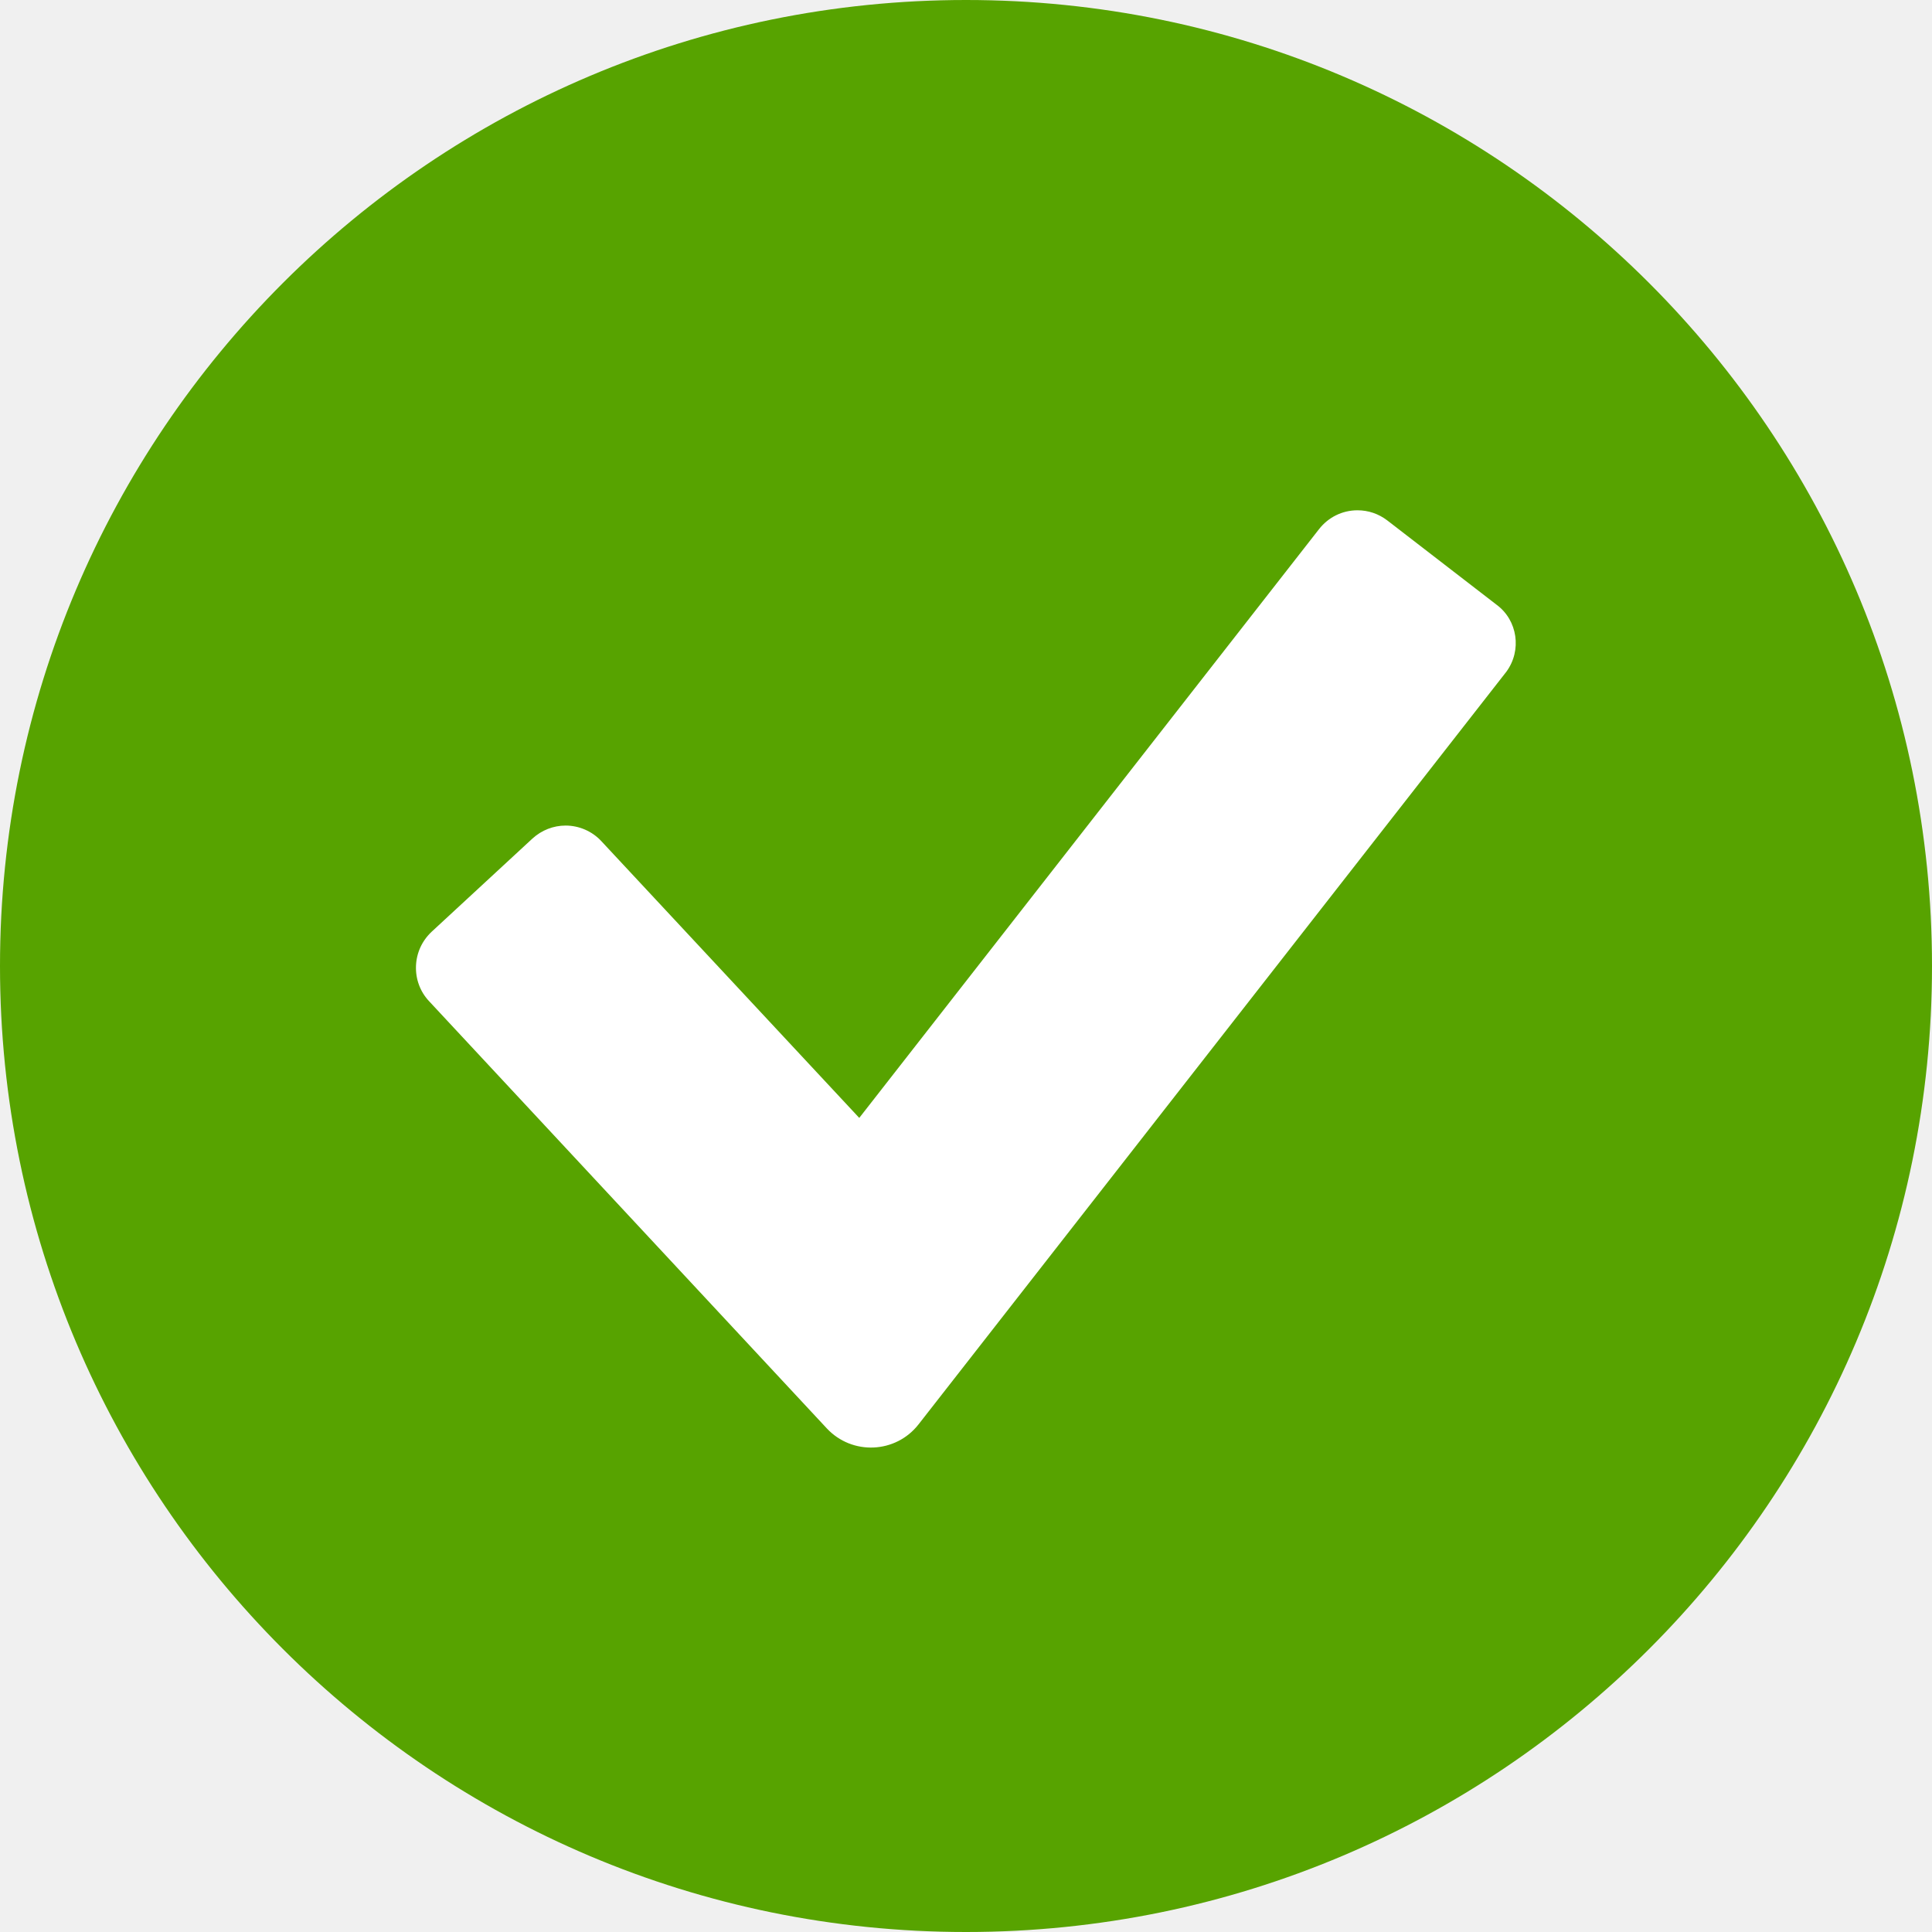
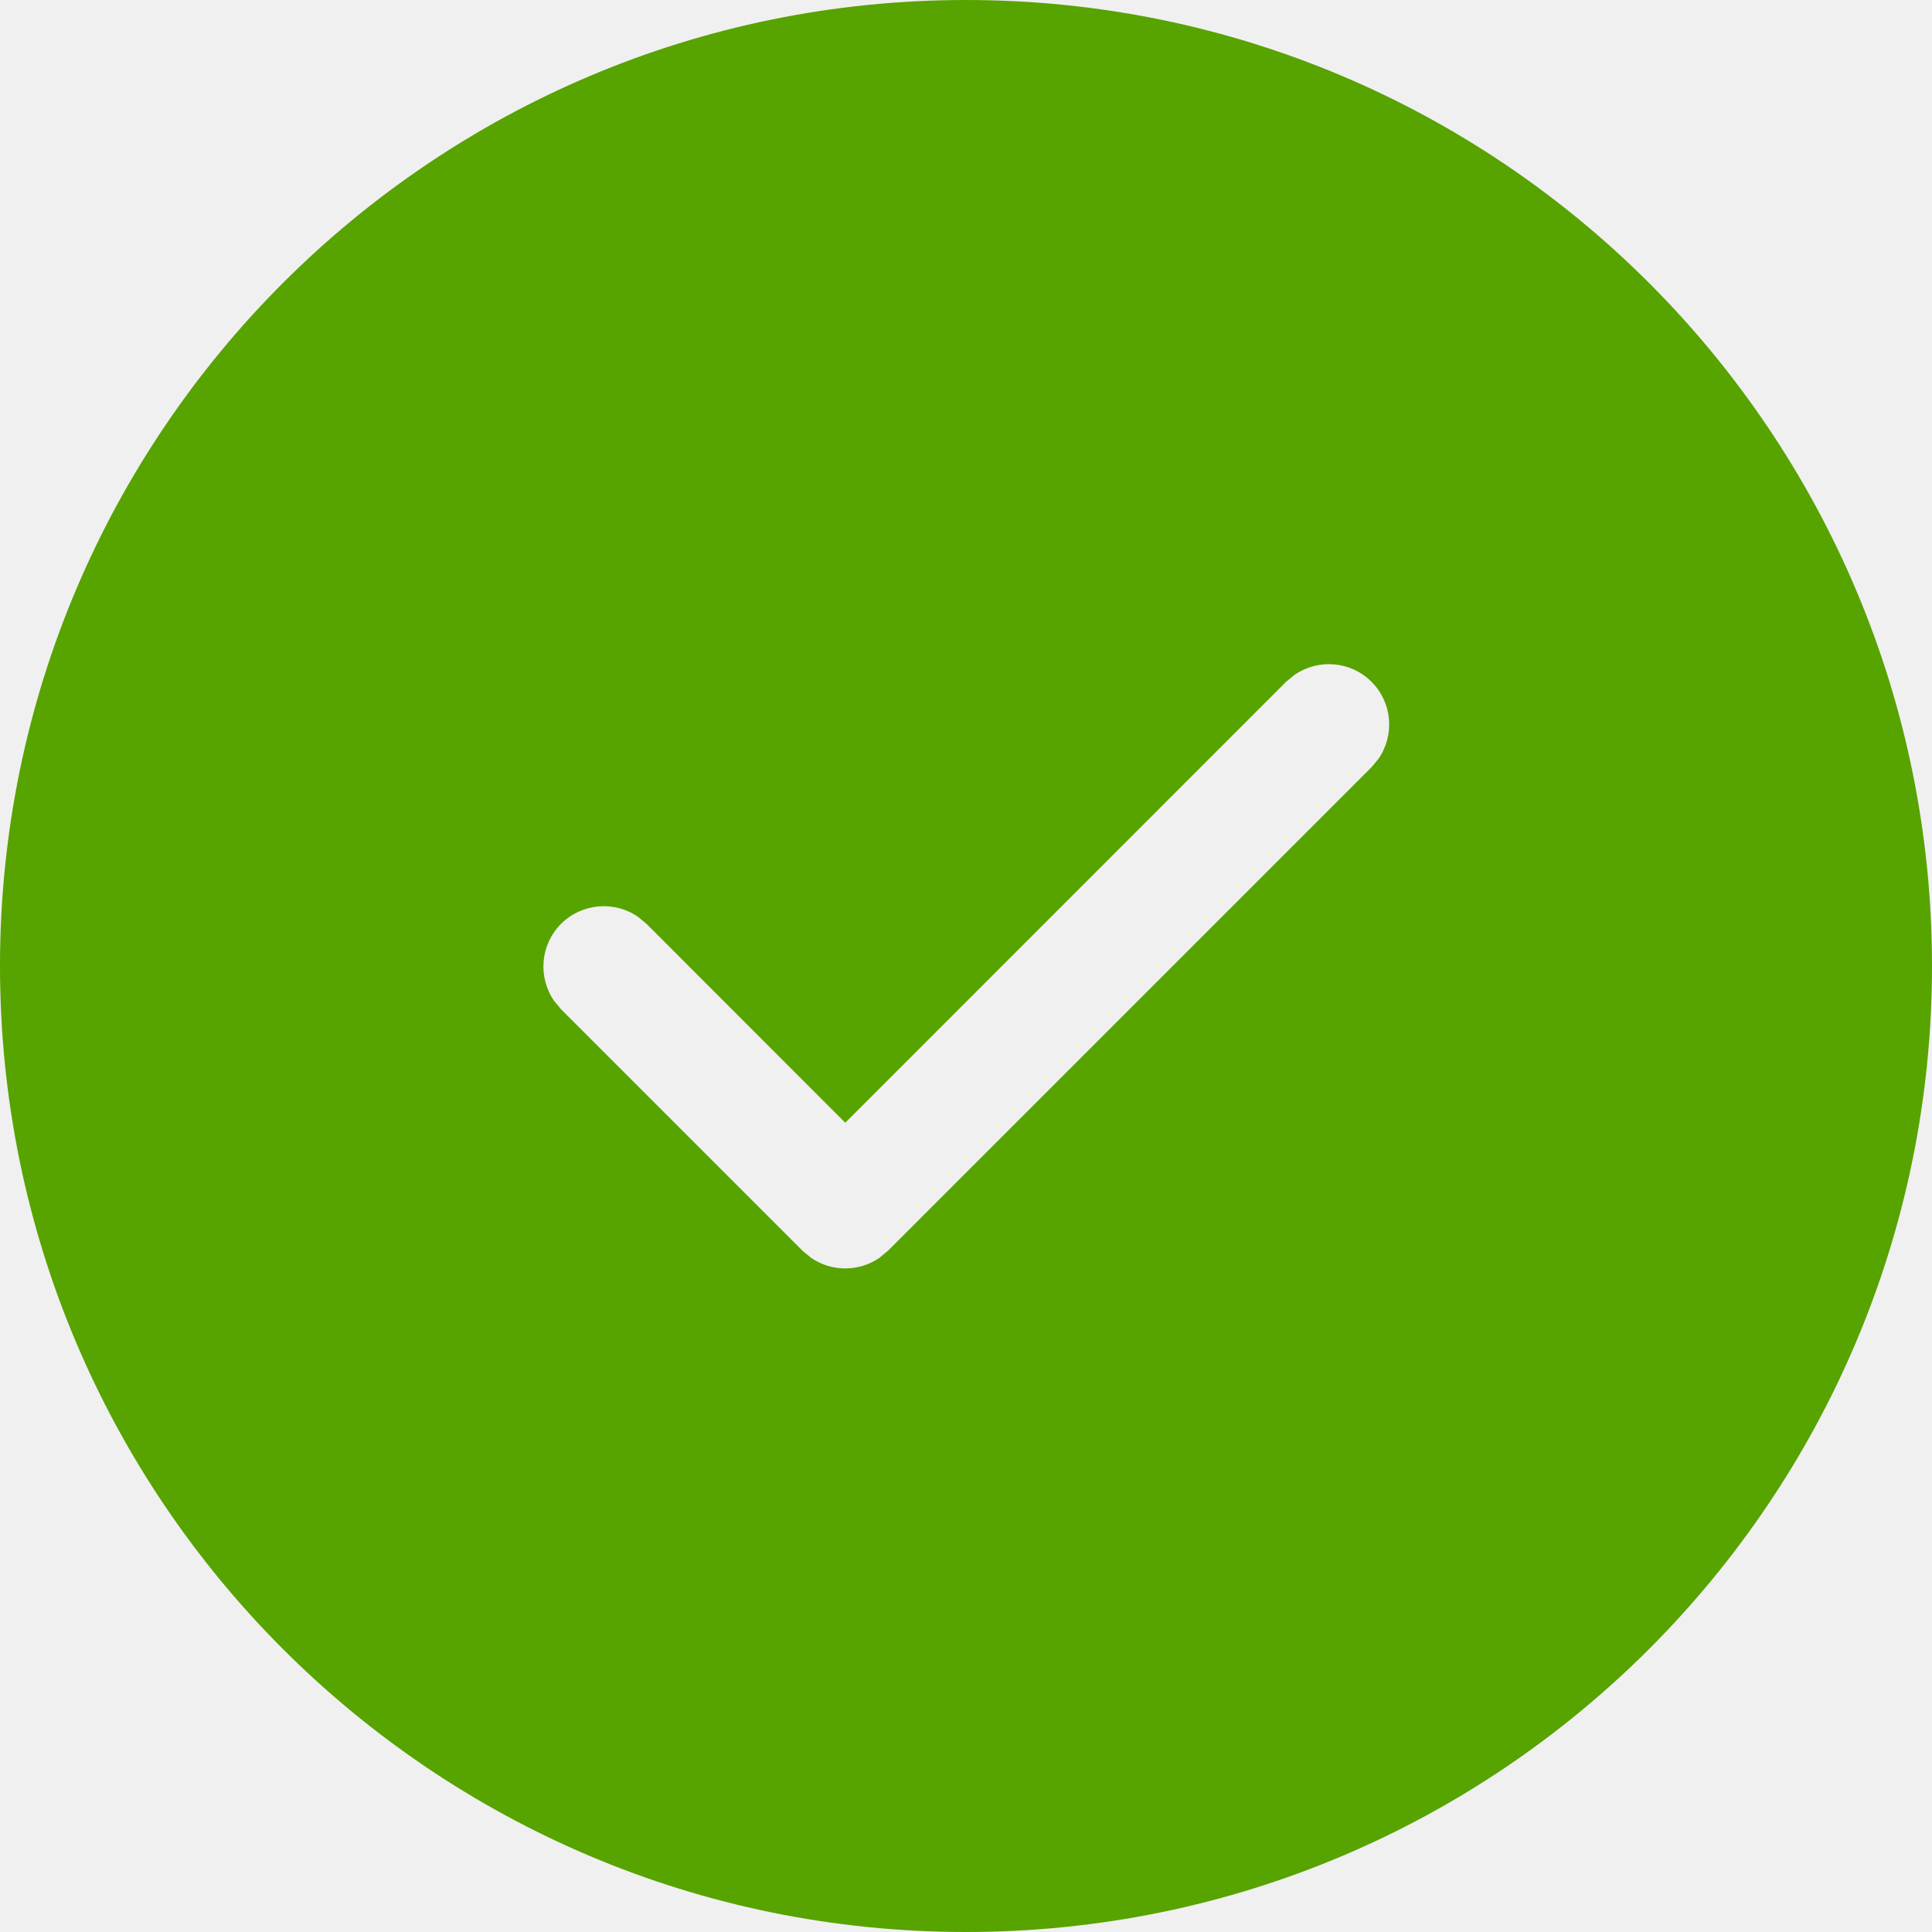
<svg xmlns="http://www.w3.org/2000/svg" width="16" height="16" viewBox="0 0 16 16" fill="none">
-   <path d="M8 16C12.418 16 16 12.418 16 8C16 3.582 12.418 0 8 0C3.582 0 0 3.582 0 8C0 12.418 3.582 16 8 16Z" fill="#57A300" />
-   <path d="M3.553 8.291C3.479 8.212 3.441 8.108 3.445 8C3.449 7.891 3.495 7.791 3.575 7.716L4.41 6.944C4.486 6.875 4.583 6.837 4.684 6.837C4.796 6.837 4.904 6.884 4.98 6.966L7.116 9.258L10.923 4.383C11 4.284 11.116 4.226 11.242 4.226C11.332 4.226 11.417 4.255 11.489 4.31L12.395 5.009C12.568 5.137 12.605 5.386 12.475 5.563L7.607 11.796C7.418 12.038 7.057 12.054 6.847 11.829L3.553 8.291Z" fill="white" />
+   <path d="M8 0C12.418 0 16 3.582 16 8C16 12.418 12.418 16 8 16C3.582 16 0 12.418 0 8C0 3.582 3.582 0 8 0ZM11.358 5.646C11.185 5.473 10.915 5.454 10.721 5.589L10.651 5.646L7 9.298L5.354 7.651L5.284 7.593C5.089 7.458 4.82 7.478 4.646 7.651C4.473 7.825 4.454 8.094 4.589 8.289L4.646 8.358L6.646 10.358L6.716 10.416C6.886 10.534 7.114 10.534 7.284 10.416L7.354 10.358L11.358 6.354L11.416 6.284C11.551 6.089 11.532 5.82 11.358 5.646Z" fill="#57A300" />
</svg>
